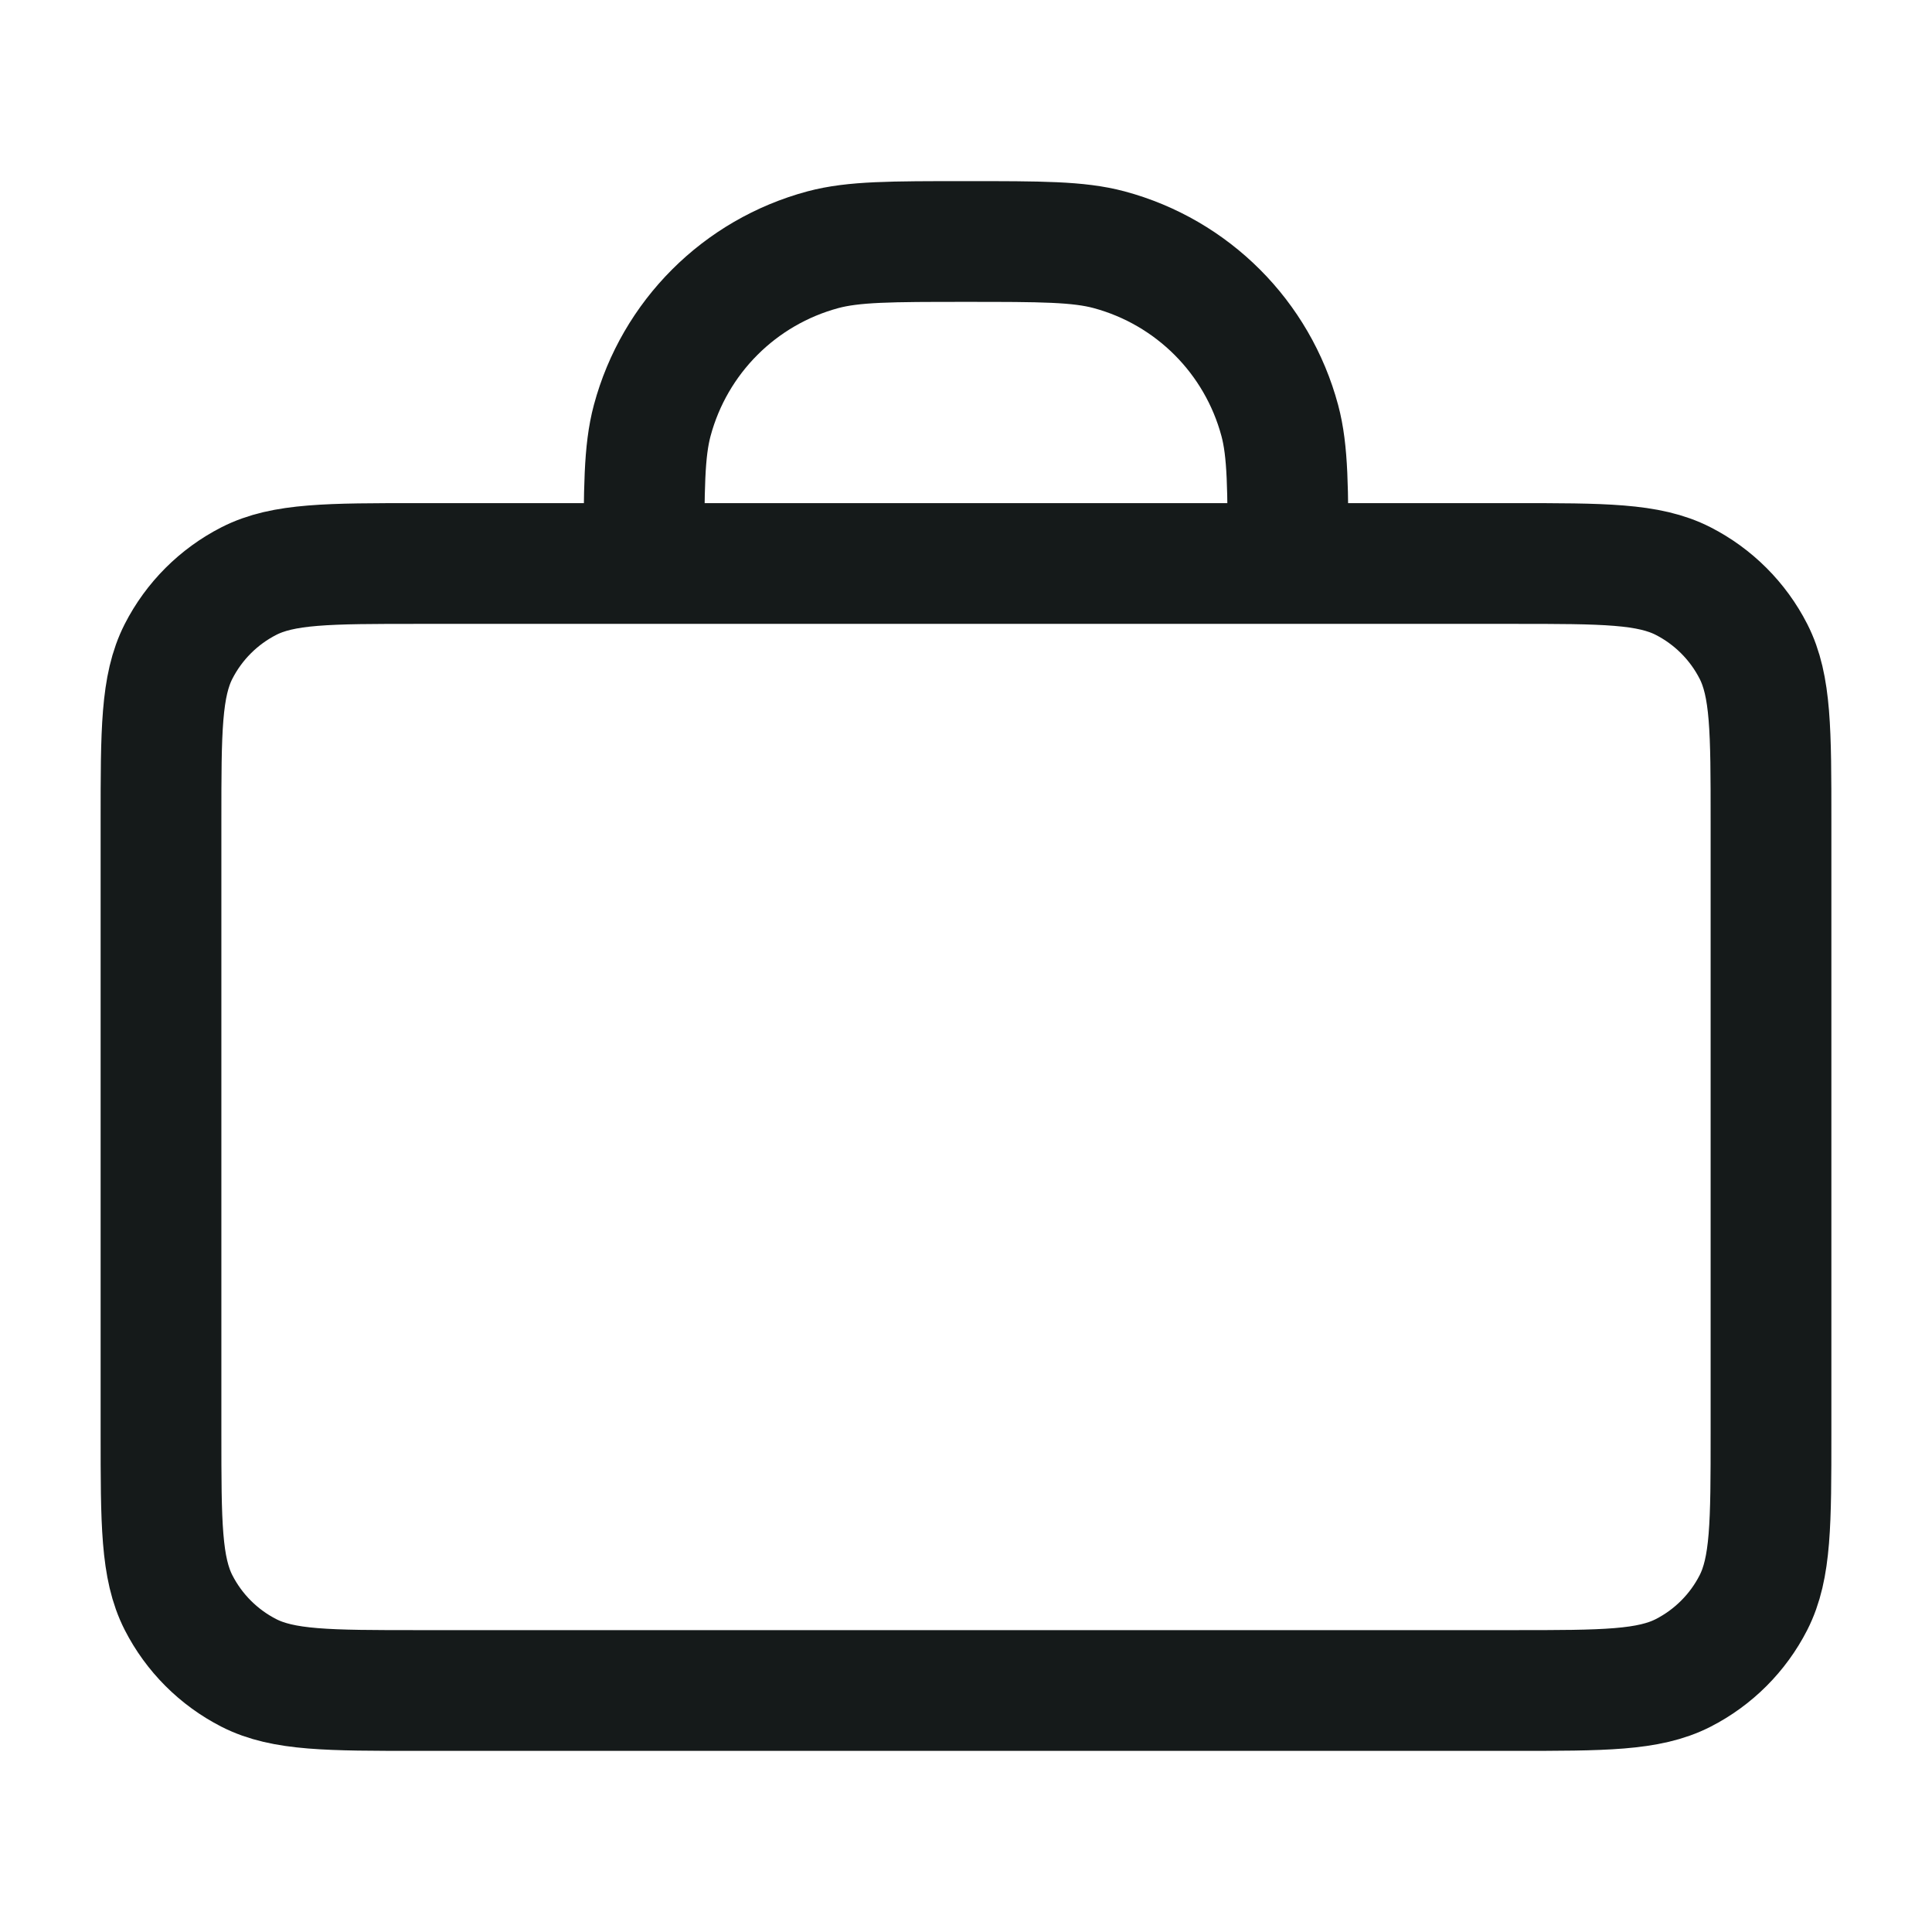
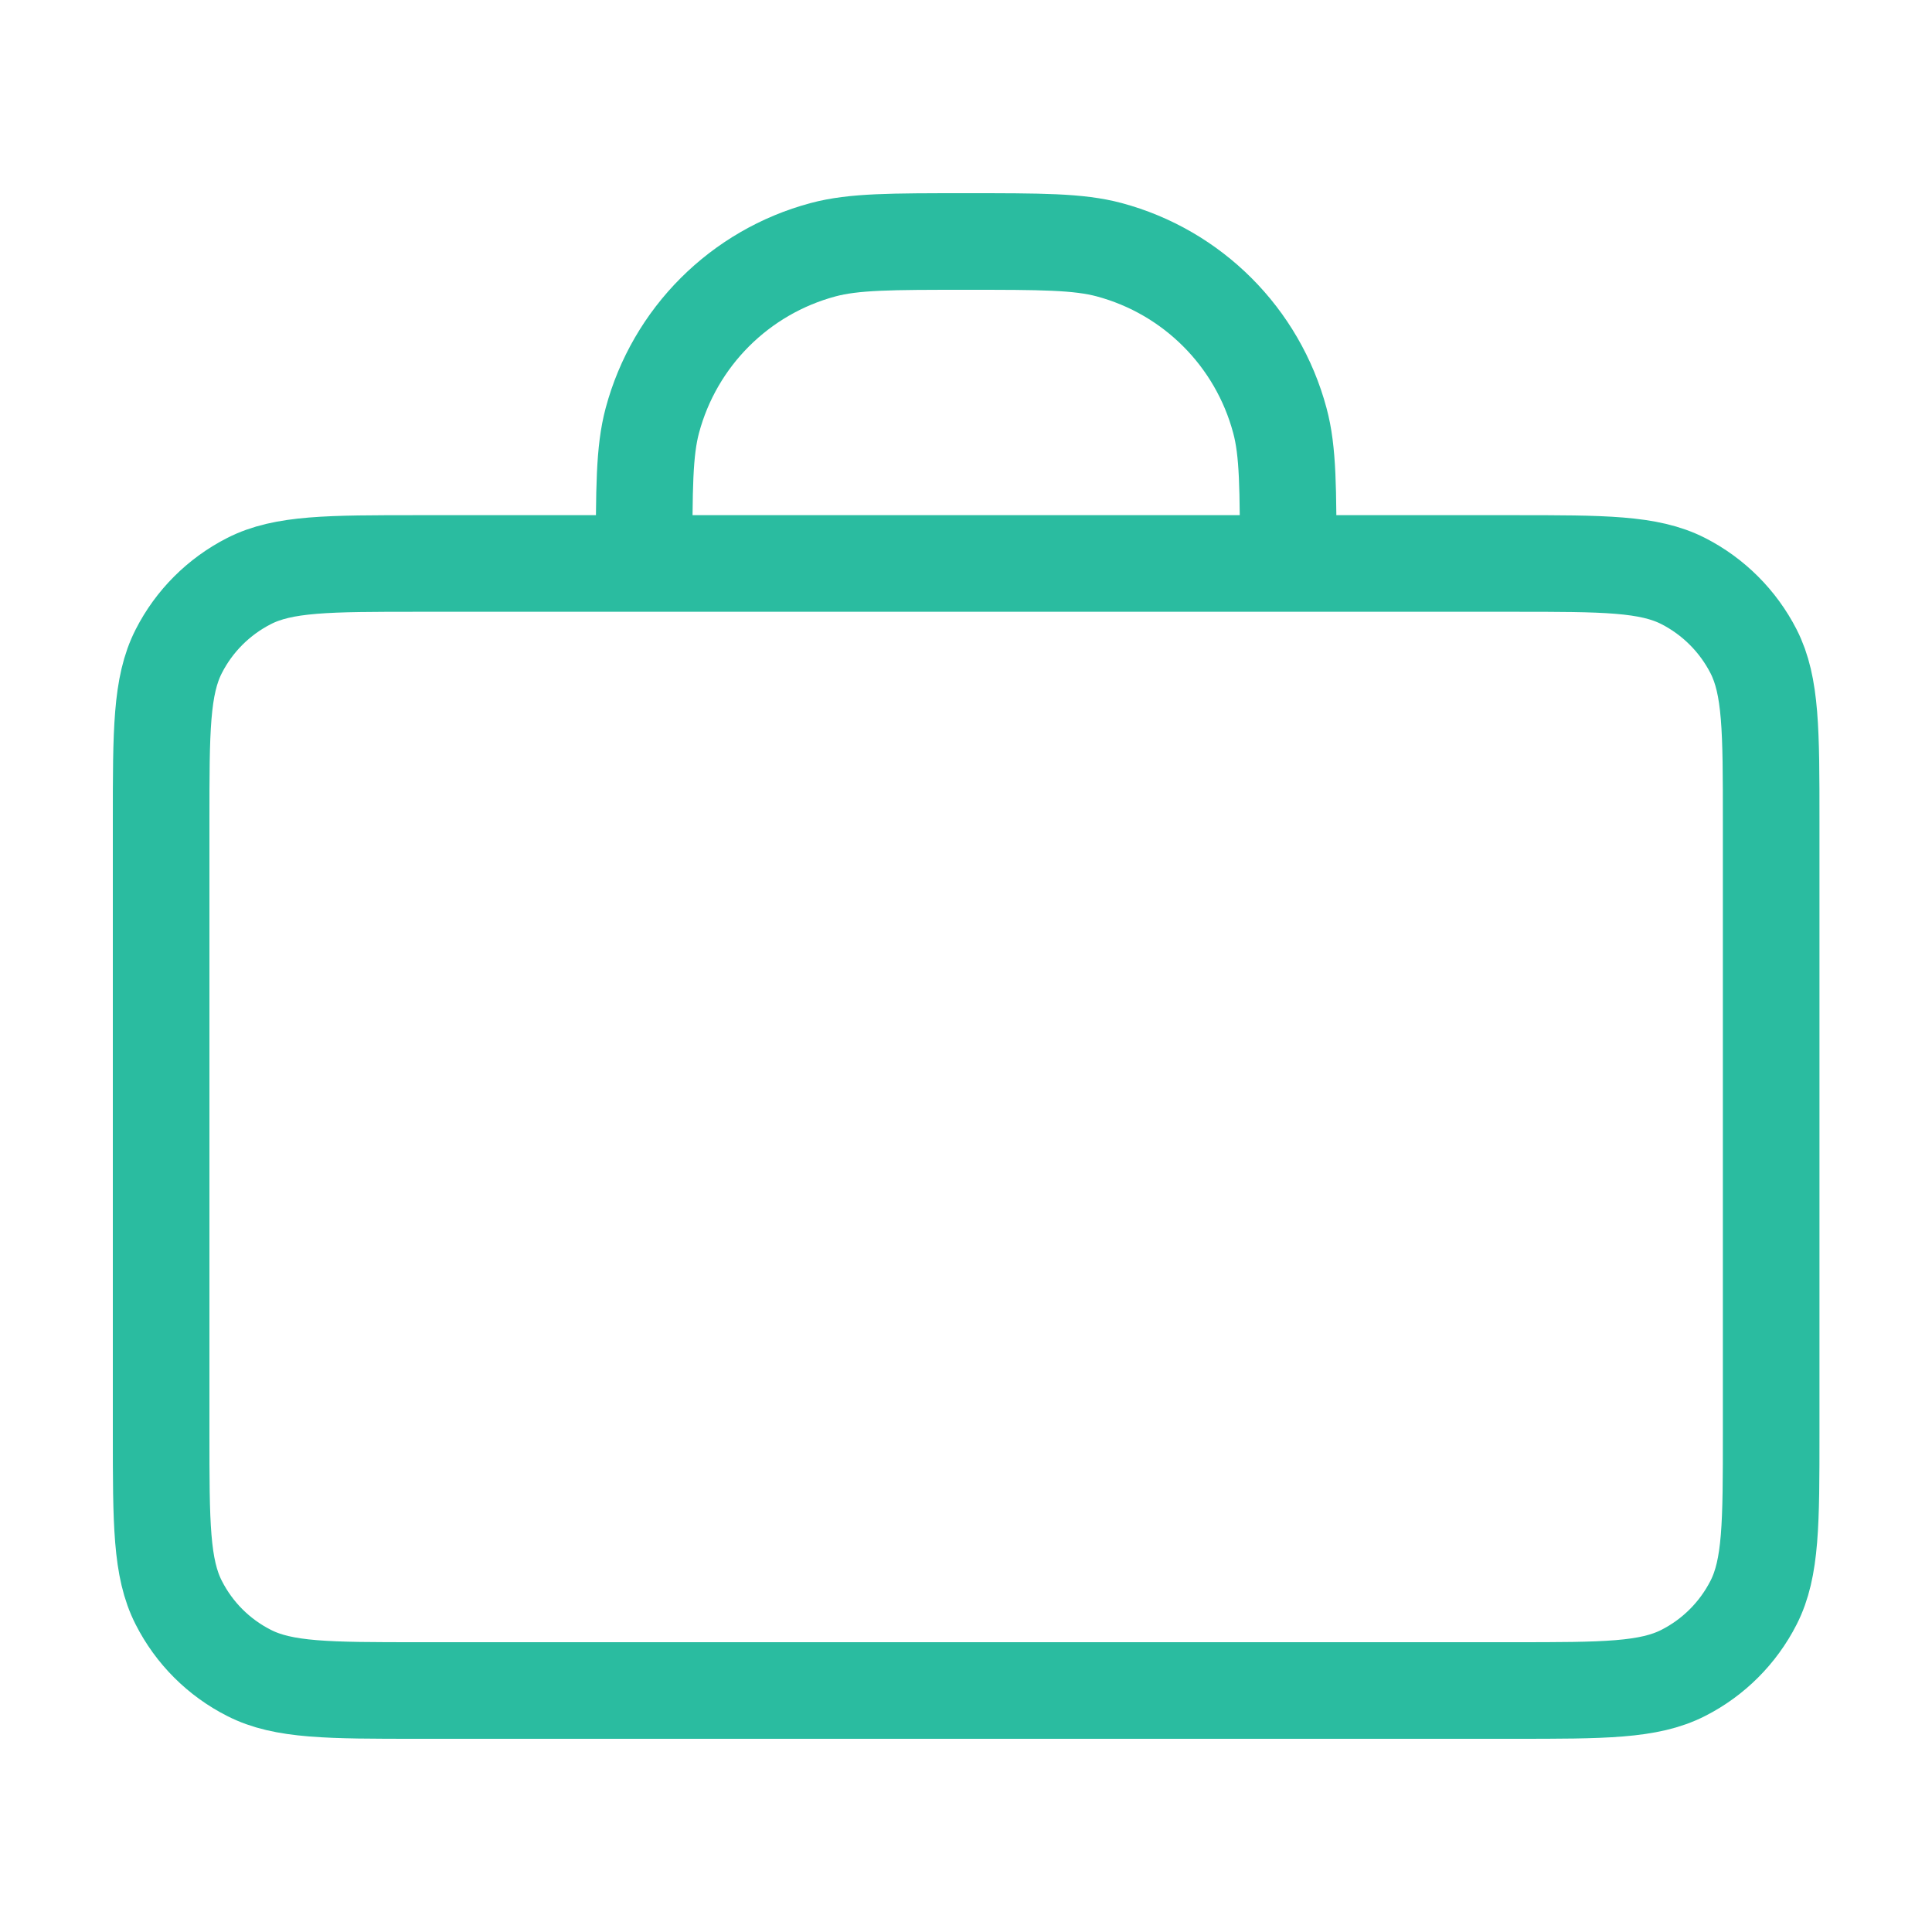
- <svg xmlns="http://www.w3.org/2000/svg" width="24" height="24" viewBox="0 0 24 24" fill="none">
-   <path d="M16 7C16 6.07 16 5.605 15.898 5.224C15.62 4.188 14.812 3.38 13.777 3.102C13.395 3 12.93 3 12 3C11.07 3 10.605 3 10.223 3.102C9.188 3.38 8.38 4.188 8.102 5.224C8 5.605 8 6.07 8 7M5.2 21H18.8C19.92 21 20.48 21 20.908 20.782C21.284 20.59 21.59 20.284 21.782 19.908C22 19.48 22 18.92 22 17.8V10.2C22 9.08 22 8.52 21.782 8.092C21.59 7.716 21.284 7.41 20.908 7.218C20.48 7 19.92 7 18.8 7H5.2C4.08 7 3.52 7 3.092 7.218C2.716 7.41 2.41 7.716 2.218 8.092C2 8.52 2 9.08 2 10.2V17.8C2 18.92 2 19.48 2.218 19.908C2.41 20.284 2.716 20.59 3.092 20.782C3.52 21 4.08 21 5.2 21Z" stroke="#151A1A" stroke-width="1.5" stroke-linecap="round" stroke-linejoin="round" />
+ <svg xmlns="http://www.w3.org/2000/svg" width="20" height="20" viewBox="0 0 20 20" fill="none">
+   <g id="briefcase-01">
+     <path id="Icon" d="M13.335 5.833C13.335 5.058 13.335 4.671 13.249 4.353C13.018 3.49 12.344 2.816 11.482 2.585C11.164 2.5 10.776 2.5 10.001 2.5C9.226 2.5 8.839 2.5 8.521 2.585C7.658 2.816 6.984 3.49 6.753 4.353C6.668 4.671 6.668 5.058 6.668 5.833M4.335 17.5H15.668C16.601 17.5 17.068 17.5 17.425 17.318C17.738 17.159 17.993 16.904 18.153 16.59C18.335 16.233 18.335 15.767 18.335 14.833V8.5C18.335 7.567 18.335 7.1 18.153 6.743C17.993 6.43 17.738 6.175 17.425 6.015C17.068 5.833 16.601 5.833 15.668 5.833H4.335C3.401 5.833 2.934 5.833 2.578 6.015C2.264 6.175 2.009 6.43 1.85 6.743C1.668 7.1 1.668 7.567 1.668 8.5V14.833C1.668 15.767 1.668 16.233 1.85 16.59C2.009 16.904 2.264 17.159 2.578 17.318C2.934 17.5 3.401 17.5 4.335 17.5Z" stroke="#2ABCA0" stroke-linecap="round" stroke-linejoin="round" />
+   </g>
</svg>
